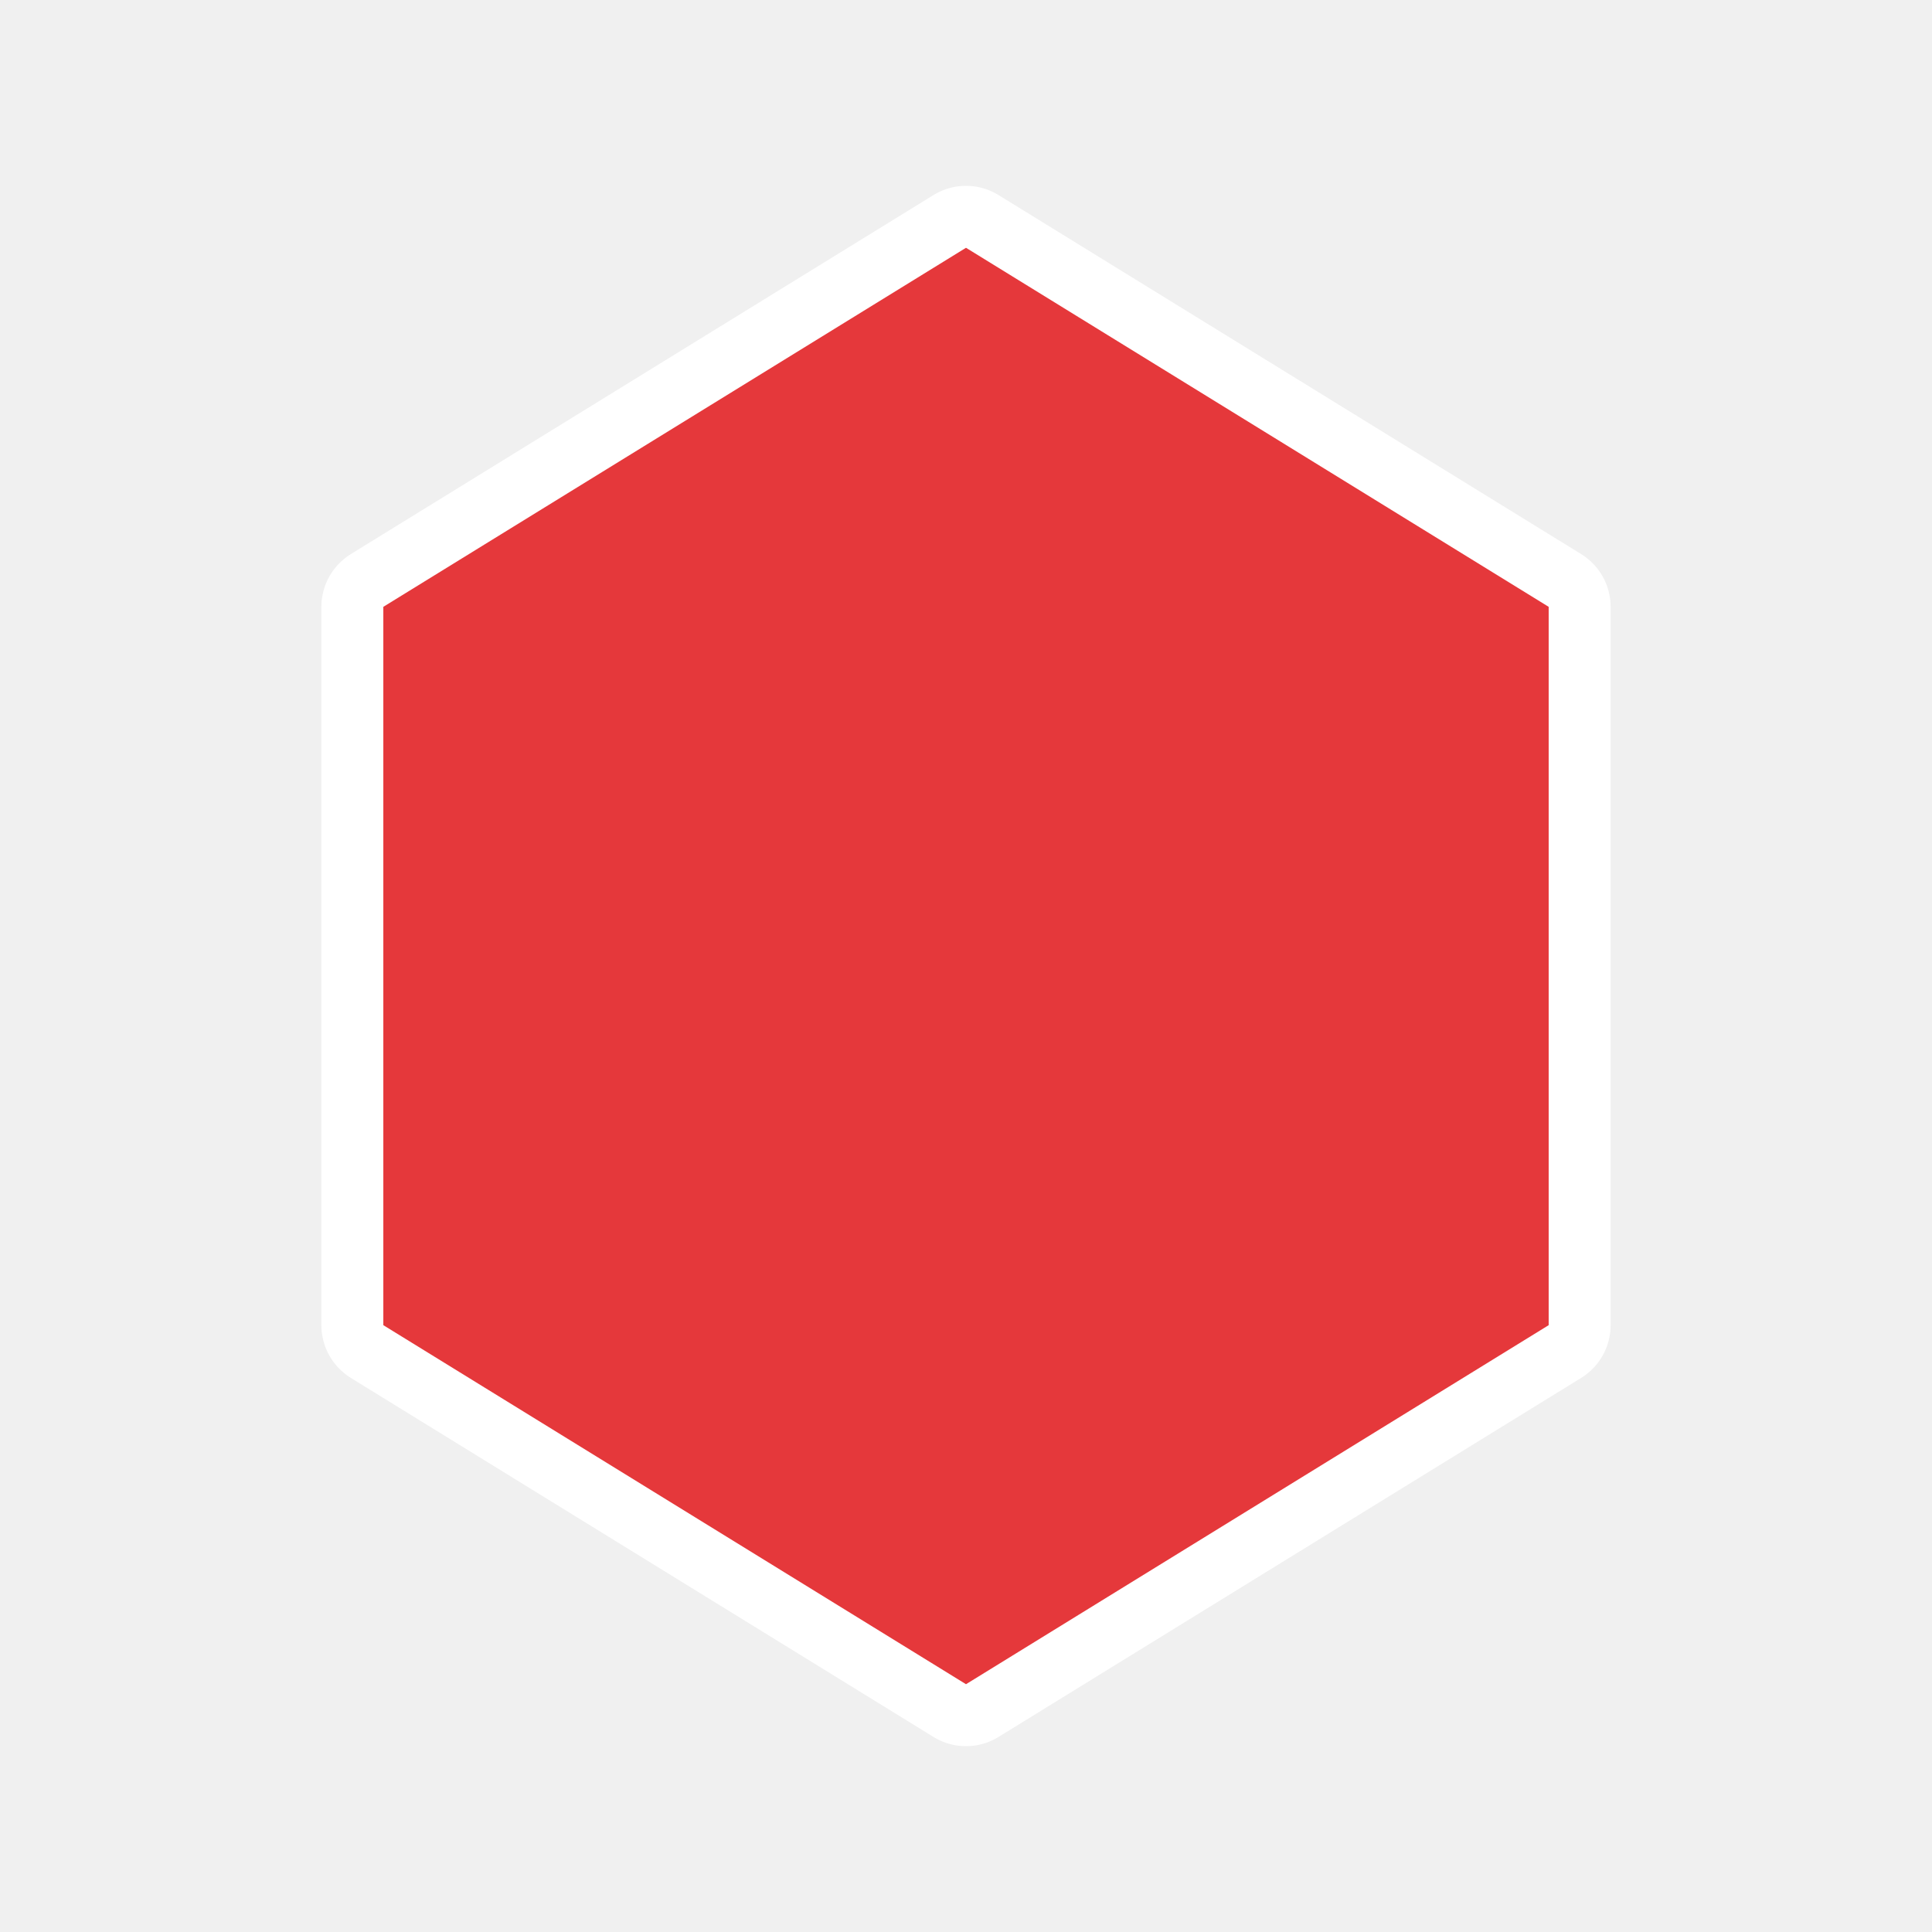
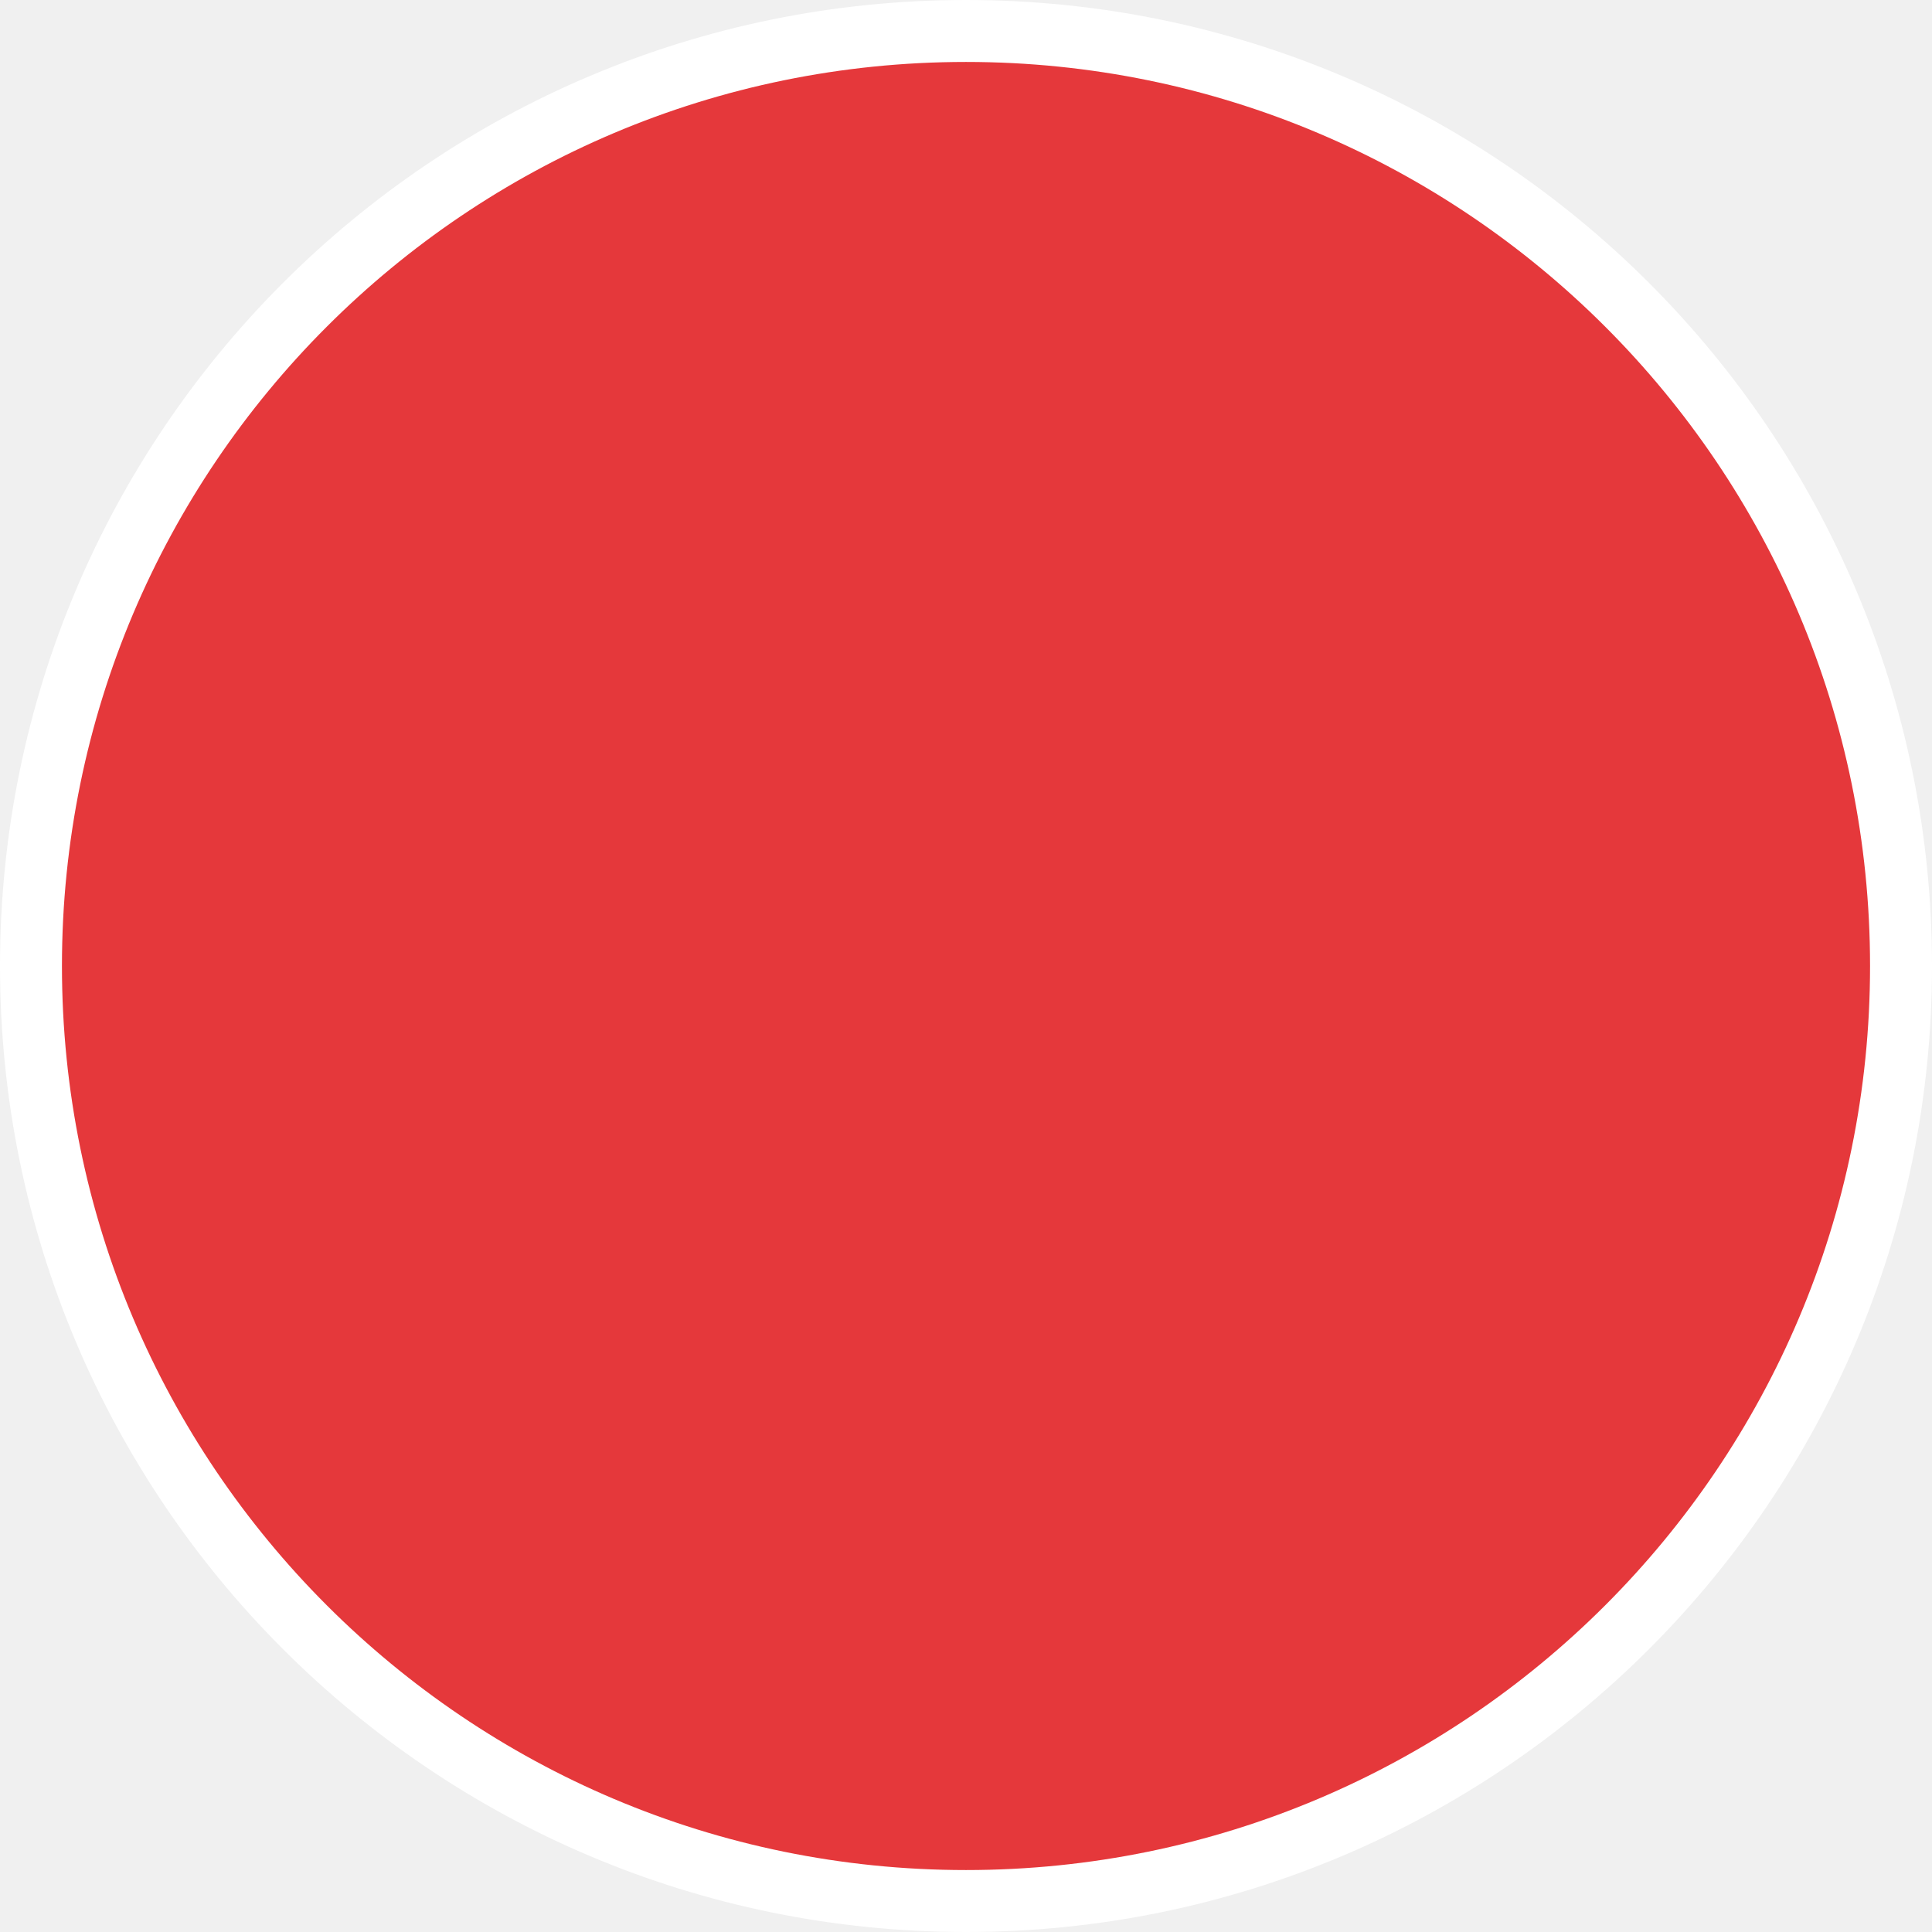
<svg xmlns="http://www.w3.org/2000/svg" viewBox="0 0 155.94 155.94">
  <defs>
    <style>
      .user-location-stroke {
        fill: none;
        stroke: #ffffff;
        stroke-width: 10;
-         stroke-linejoin: round;
      }
      .user-location-fill {
        fill: #e5383b;
      }
    </style>
  </defs>
-   <polygon class="user-location-stroke" points="77.97,20 125,48.98 125,106.96 77.97,135.94 30.94,106.96 30.94,48.98" />
-   <polygon class="user-location-fill" points="77.97,20 125,48.98 125,106.96 77.97,135.94 30.94,106.96 30.94,48.98" />
+   <circle class="user-location-stroke" cx="77.97" cy="77.97" r="72.97" />
+   <circle class="user-location-fill" cx="77.97" cy="77.97" r="72.97" />
</svg>
